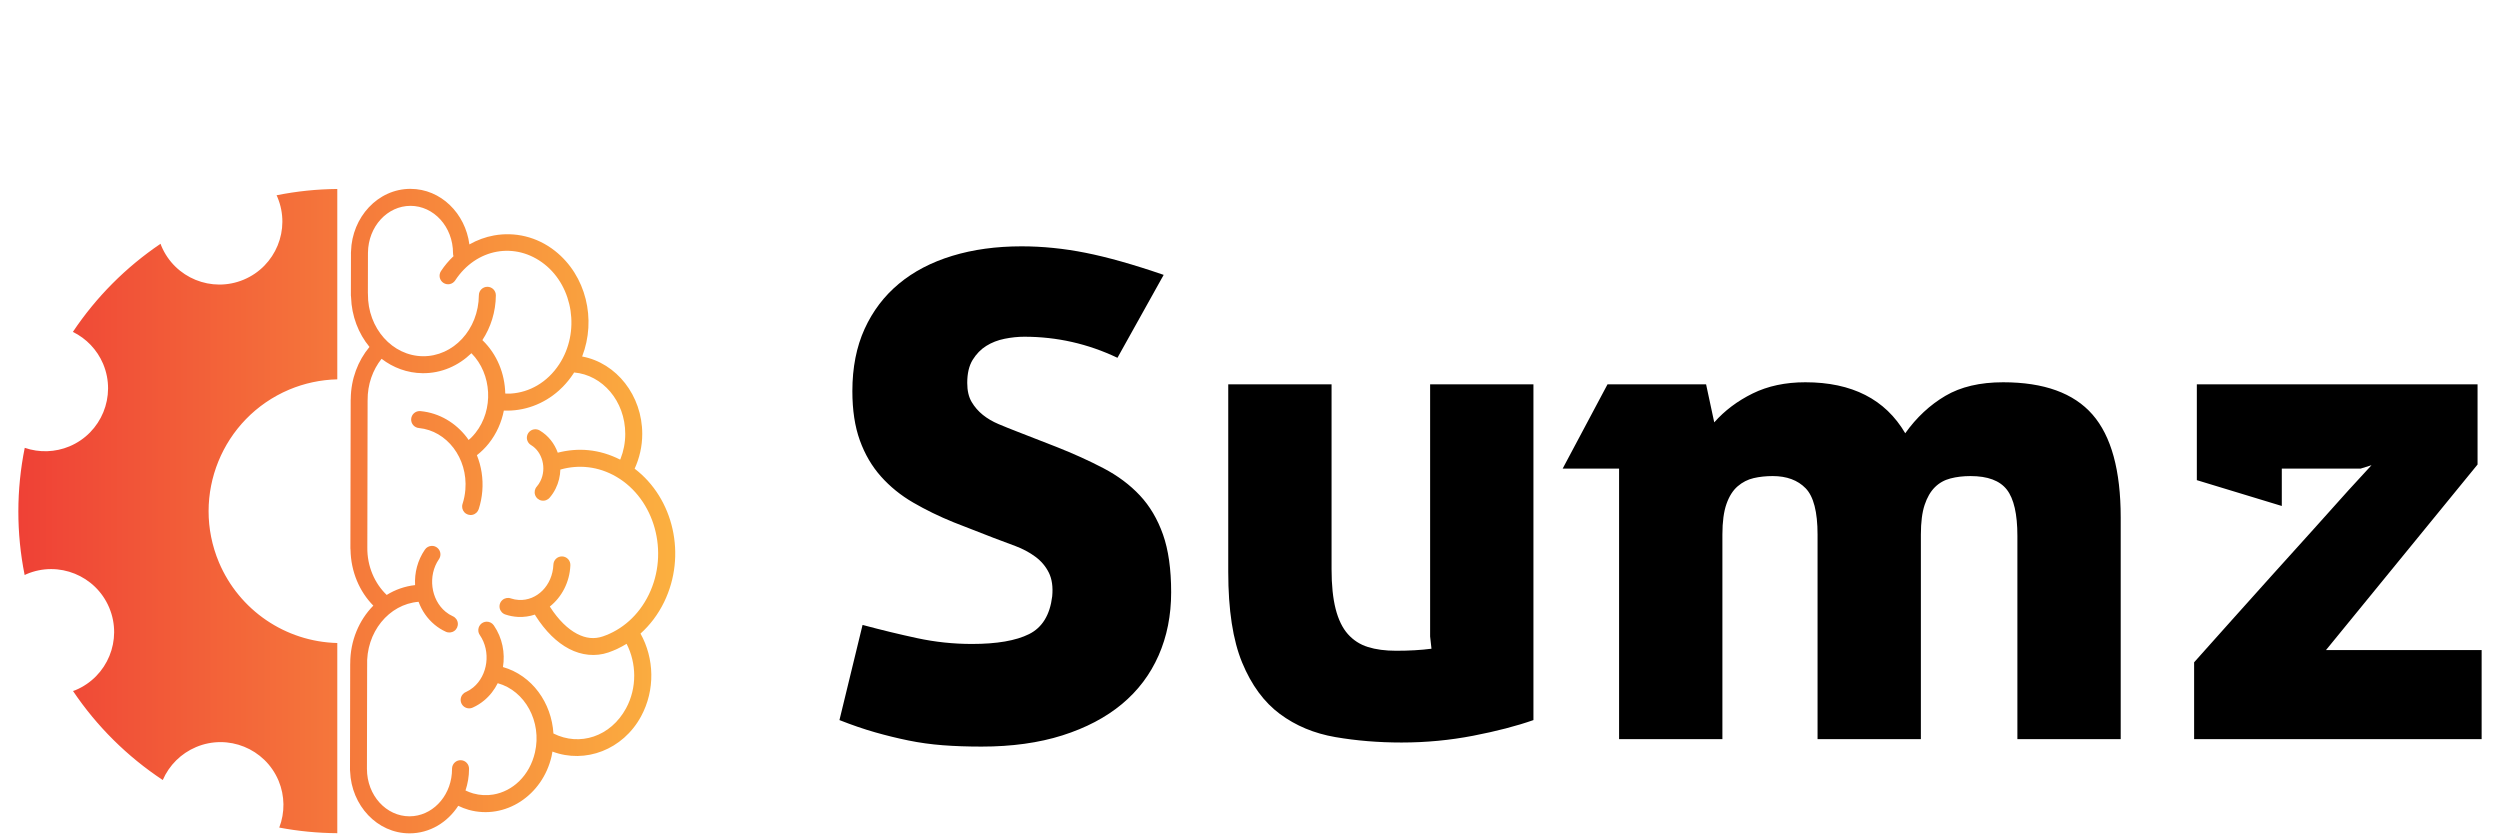
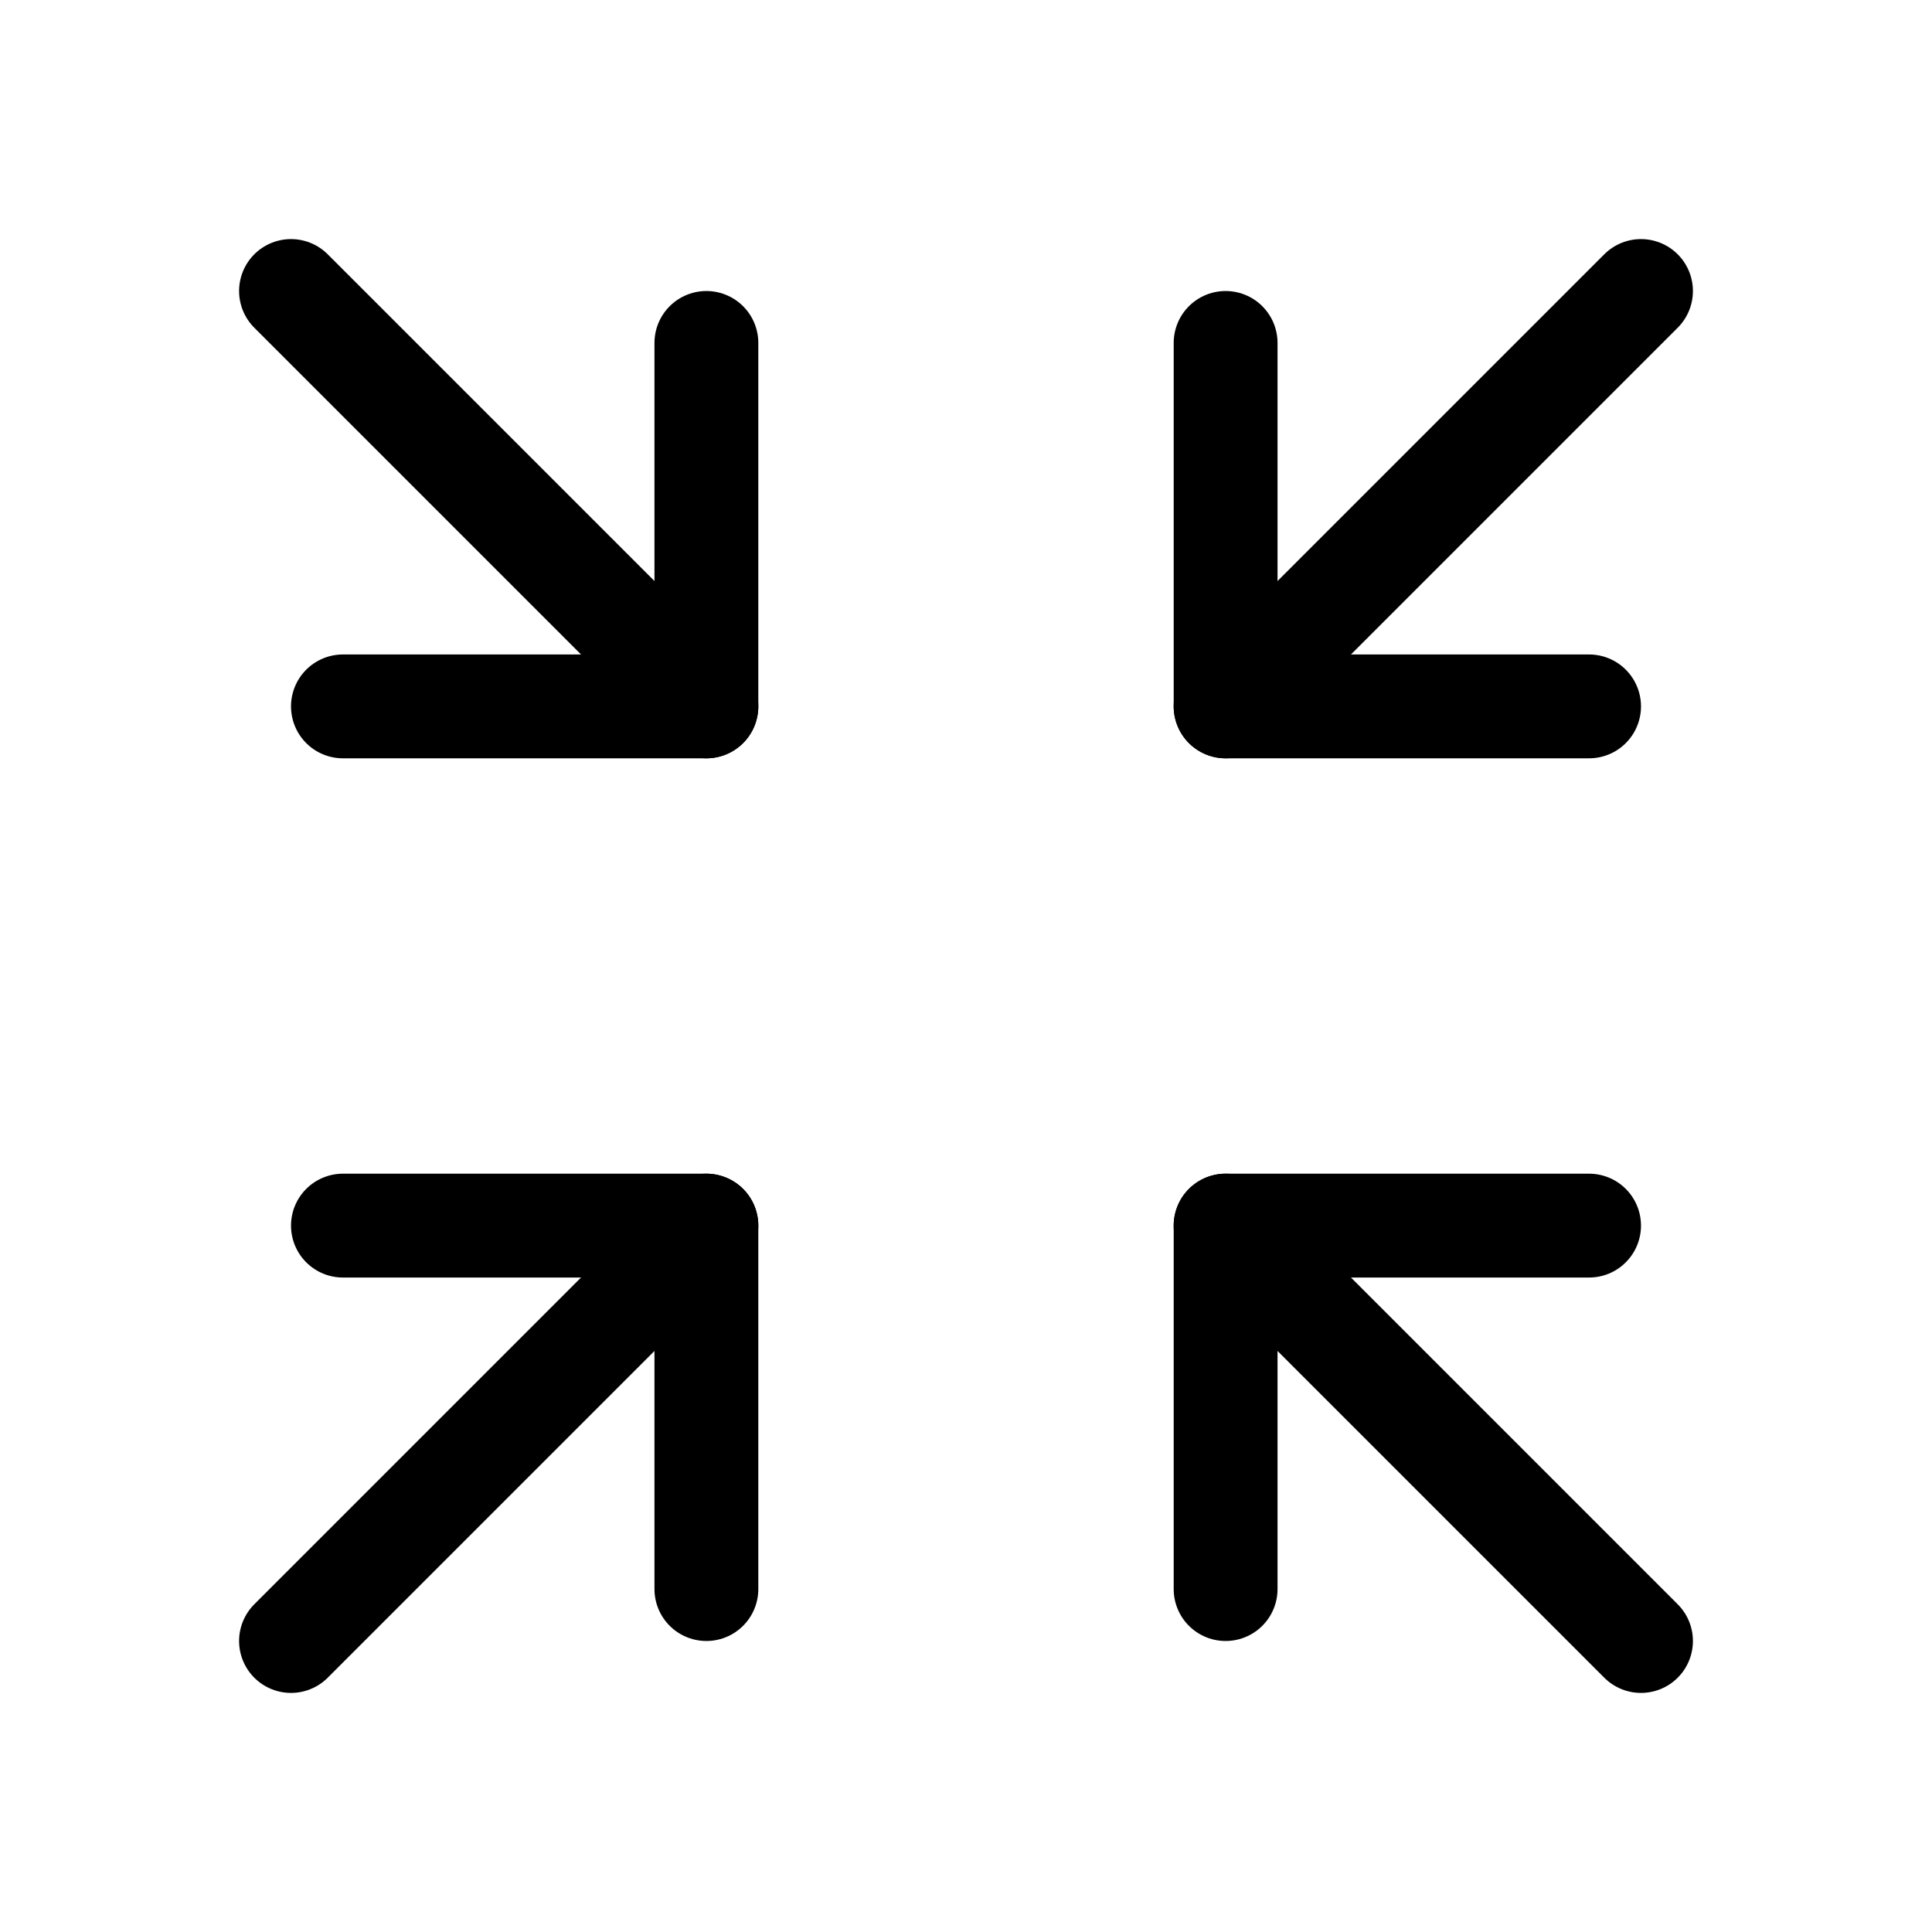
- <svg xmlns="http://www.w3.org/2000/svg" width="90" height="30" viewBox="0 0 300 101.491" class="css-1j8o68f" version="1.1" id="svg12">
-   <defs id="SvgjsDefs10989">
-     <linearGradient id="SvgjsLinearGradient10994">
-       <stop id="SvgjsStop10995" stop-color="#ef4136" offset="0" />
-       <stop id="SvgjsStop10996" stop-color="#fbb040" offset="1" />
-     </linearGradient>
-   </defs>
-   <g id="SvgjsG10990" featurekey="hmhgWD-0" transform="matrix(0.827779,0,0,0.827779,-1.498085,20.44879)" fill="url(#SvgjsLinearGradient10994)">
-     <path d="m59.5 3.082c-4.795 0-8.602 4.16-8.746 9.193a1.25 1.25 0 0 0-0.01 0.16v0.051 0.002c-2.12e-4 0.027-0.004 0.053-0.004 0.08a1.25 1.25 0 0 0 0.004 0.125l-0.012 6.062a1.25 1.25 0 0 0 0.027 0.27 1.25 1.25 0 0 0 0 0.006c0.088 2.786 1.089 5.342 2.709 7.309-1.697 2.033-2.723 4.707-2.754 7.625a1.25 1.25 0 0 0-0.012 0.18l-0.041 21.643a1.25 1.25 0 0 0 0 0.008c-3.4e-5 0.003 3.3e-5 0.005 0 0.008v0.164a1.25 1.25 0 0 0 0.018 0.215 1.25 1.25 0 0 0 0 0.008c0.058 3.216 1.313 6.136 3.356 8.213-2.113 2.135-3.4 5.177-3.398 8.484v0.002a1.25 1.25 0 0 0-0.006 0.121l-0.029 15.393a1.25 1.25 0 0 0 0 0.014c0 0.002-1e-6 0.004 0 0.006v0.156a1.25 1.25 0 0 0 0.018 0.225c0.189 4.991 3.977 9.1 8.742 9.1 2.987 0 5.589-1.618 7.166-4.051 0.492 0.234 1 0.442 1.537 0.592 5.393 1.499 10.865-2.125 12.193-7.873 0.054-0.233 0.09-0.466 0.129-0.699 4.827 1.821 10.372-0.265 13.033-5.17 2.117-3.903 1.951-8.559-0.076-12.191 1.391-1.247 2.581-2.804 3.471-4.631 3.343-6.865 1.417-15.253-4.334-19.629 0.706-1.55 1.119-3.279 1.119-5.115 0-5.654-3.788-10.445-8.842-11.391 2.112-5.442 0.607-11.91-4.006-15.543-2.675-2.106-5.914-2.814-8.961-2.268-1.26 0.226-2.482 0.678-3.623 1.322-0.591-4.563-4.201-8.174-8.668-8.174zm-10.766 0.018a47.453 47.453 0 0 0-8.94 0.928l0.006 0.004 0.002 0.002a9.264 9.264 0 0 1 0.111 0.238l0.025 0.062a9.264 9.264 0 0 1-4.973 12.109 9.264 9.264 0 0 1-12.115-4.951 9.264 9.264 0 0 1-0.121-0.328 47.453 47.453 0 0 0-12.898 12.963 9.264 9.264 0 0 1 4.436 4.674l0.027 0.064a9.264 9.264 0 0 1-4.973 12.107 9.264 9.264 0 0 1-6.574 0.213 47.453 47.453 0 0 0-0.014 18.713 9.264 9.264 0 0 1 0.295-0.139 9.264 9.264 0 0 1 12.133 4.906l0.027 0.064a9.264 9.264 0 0 1-4.973 12.105 9.264 9.264 0 0 1-0.363 0.131 47.453 47.453 0 0 0 13.203 13.094 9.264 9.264 0 0 1 4.887-4.842 9.264 9.264 0 0 1 12.135 4.906l0.027 0.064a9.264 9.264 0 0 1 0.09 6.869 47.453 47.453 0 0 0 8.539 0.826v-27.98a19.424 19.424 0 0 1-17.408-11.857 19.424 19.424 0 0 1 10.332-25.426 19.424 19.424 0 0 1 7.076-1.51v-28.012zm10.766 2.482c3.407 0 6.262 3.053 6.262 6.986a1.25 1.25 0 0 0 0.068 0.422c-0.678 0.644-1.302 1.37-1.844 2.197a1.25 1.25 0 1 0 2.092 1.369c3.092-4.723 8.867-5.748 13.127-2.393 4.26 3.355 5.272 10.002 2.18 14.725-1.758 2.685-4.399 4.144-7.119 4.314-0.273 0.017-0.547 0.005-0.82-0.004-0.062-2.905-1.192-5.772-3.367-7.863 1.227-1.869 1.961-4.138 1.984-6.58a1.25 1.25 0 1 0-2.5-0.025c-0.048 5.084-3.788 9.027-8.244 8.977-4.457-0.051-8.126-4.082-8.078-9.166a1.25 1.25 0 0 0-0.004-0.125 1.25 1.25 0 0 0-0.004-0.025l0.01-5.293 0.002-0.613c0.041-3.892 2.873-6.902 6.256-6.902zm8.973 21.689c3.012 3.038 3.31 8.29 0.594 11.713-0.216 0.272-0.442 0.524-0.68 0.756-0.108 0.105-0.224 0.192-0.336 0.289-0.087-0.124-0.166-0.253-0.258-0.373-1.634-2.135-4.022-3.601-6.799-3.871a1.25 1.25 0 0 0-0.123-0.008 1.25 1.25 0 0 0-0.119 2.496c4.081 0.397 7.202 4.402 6.824 9.07-0.059 0.73-0.2 1.427-0.412 2.082a1.25 1.25 0 1 0 2.379 0.768c0.271-0.839 0.451-1.726 0.525-2.648 0.151-1.861-0.146-3.663-0.795-5.277 0.633-0.494 1.224-1.067 1.75-1.73 1.142-1.439 1.876-3.106 2.215-4.836 2.914 0.127 5.822-0.905 8.111-2.957 0.198-0.177 0.39-0.362 0.578-0.555 0.565-0.577 1.085-1.221 1.549-1.93 0.035-0.053 0.062-0.109 0.096-0.162 4.168 0.358 7.527 4.197 7.527 9.037 0 1.307-0.248 2.544-0.691 3.66-0.017 0.043-0.041 0.082-0.059 0.125-1.5-0.762-3.071-1.23-4.65-1.387-1.53-0.151-3.059-0.014-4.529 0.367-0.476-1.33-1.372-2.499-2.639-3.26a1.25 1.25 0 0 0-0.715-0.186 1.25 1.25 0 0 0-0.572 2.328c1.649 0.99 2.32 3.403 1.371 5.303-0.148 0.297-0.324 0.56-0.52 0.789a1.25 1.25 0 1 0 1.9 1.623c0.33-0.386 0.618-0.819 0.855-1.295 0.449-0.898 0.674-1.862 0.703-2.818 2.682-0.766 5.597-0.49 8.254 1.066 5.612 3.287 7.801 11.083 4.758 17.334-1.509 3.098-3.98 5.197-6.754 6.143-1.248 0.426-2.485 0.312-3.814-0.383s-2.721-2.014-3.977-3.977a1.25 1.25 0 0 0-0.02-0.029c1.752-1.386 2.922-3.583 3.025-6.059a1.25 1.25 0 0 0-1.215-1.318 1.25 1.25 0 0 0-1.283 1.215c-0.128 3.081-2.439 5.323-5.07 5.191-0.411-0.021-0.805-0.098-1.182-0.225a1.251 1.251 0 1 0-0.797 2.371c0.588 0.198 1.211 0.317 1.853 0.35 0.866 0.043 1.697-0.085 2.477-0.342a1.25 1.25 0 0 0 0.105 0.193c1.43 2.235 3.089 3.887 4.924 4.846 1.835 0.959 3.878 1.182 5.779 0.533 0.932-0.318 1.828-0.751 2.682-1.273 1.459 2.842 1.556 6.473-0.078 9.486-2.268 4.181-6.834 5.646-10.688 3.707-0.271-4.508-3.128-8.544-7.426-9.775 0.339-2.074-0.082-4.286-1.336-6.117a1.25 1.25 0 0 0-1.062-0.559 1.25 1.25 0 0 0-1.217 1.43 1.25 1.25 0 0 0 0.023 0.123 1.25 1.25 0 0 0 0.191 0.418c1.656 2.418 1.187 5.928-0.979 7.711-0.339 0.279-0.694 0.499-1.059 0.664a1.25 1.25 0 1 0 1.031 2.275c0.567-0.257 1.112-0.594 1.617-1.01 0.868-0.715 1.54-1.593 2.023-2.559a1.25 1.25 0 0 0 0.023 0.008c3.983 1.107 6.501 5.648 5.453 10.184-0.786 3.401-3.263 5.713-6.133 6.189-0.239 0.04-0.481 0.068-0.725 0.082-0.488 0.028-0.985 0.001-1.482-0.08-0.249-0.041-0.497-0.095-0.746-0.164-0.395-0.11-0.768-0.263-1.131-0.436 0.331-1 0.52-2.07 0.52-3.184a1.25 1.25 0 0 0-2.498-0.088 1.25 1.25 0 0 0-0.002 0.088c0 3.688-2.51 6.601-5.631 6.951-0.208 0.023-0.418 0.035-0.631 0.035-3.405 0-6.257-3.05-6.26-6.981-1e-6 -0.002 0-0.004 0-0.006l0.029-14.947a1.25 1.25 0 0 0 0.002-0.154c-0.216-5 3.212-9.125 7.566-9.473 0.477 1.292 1.27 2.471 2.379 3.385 0.505 0.416 1.048 0.755 1.615 1.012a1.25 1.25 0 1 0 1.031-2.277c-0.365-0.165-0.72-0.385-1.059-0.664-2.165-1.783-2.634-5.293-0.979-7.711a1.25 1.25 0 0 0-1.041-1.971 1.25 1.25 0 0 0-1.022 0.559c-1.073 1.567-1.537 3.412-1.438 5.211-1.517 0.169-2.928 0.674-4.176 1.447-1.756-1.68-2.887-4.186-2.85-7.004l0.02-10.695 0.021-10.838a1.25 1.25 0 0 0 0.002-0.1c-0.022-2.354 0.765-4.493 2.053-6.107 1.701 1.308 3.773 2.093 6.031 2.119 2.771 0.032 5.28-1.095 7.184-2.936z" id="path6" />
-   </g>
-   <g id="SvgjsG10991" featurekey="1RRcwp-0" transform="matrix(4.139081,0,0,4.139081,97.59891,7.235049)" fill="#000000">
-     <path d="M3.94 13.62 c-0.427 -0.173 -0.823 -0.367 -1.19 -0.58 s-0.683 -0.47 -0.95 -0.77 s-0.473 -0.653 -0.62 -1.06 s-0.22 -0.89 -0.22 -1.45 c0 -0.693 0.12 -1.303 0.36 -1.83 s0.577 -0.97 1.01 -1.33 s0.957 -0.633 1.57 -0.82 s1.293 -0.28 2.04 -0.28 c0.613 0 1.24 0.063 1.88 0.19 s1.407 0.343 2.3 0.65 l-1.36 2.44 c-0.867 -0.413 -1.78 -0.62 -2.74 -0.62 c-0.187 0 -0.38 0.02 -0.58 0.06 s-0.38 0.11 -0.54 0.21 s-0.293 0.237 -0.4 0.41 s-0.16 0.4 -0.16 0.68 c0 0.227 0.043 0.413 0.13 0.56 s0.197 0.273 0.33 0.38 s0.287 0.197 0.46 0.27 s0.347 0.143 0.52 0.21 l1.18 0.46 c0.507 0.2 0.97 0.41 1.39 0.63 s0.777 0.487 1.07 0.8 s0.52 0.697 0.68 1.15 s0.24 1.02 0.24 1.7 s-0.123 1.3 -0.37 1.86 s-0.607 1.037 -1.08 1.43 s-1.057 0.7 -1.75 0.92 s-1.487 0.33 -2.38 0.33 c-0.413 0 -0.793 -0.013 -1.14 -0.04 s-0.683 -0.073 -1.01 -0.14 s-0.653 -0.147 -0.98 -0.24 s-0.677 -0.213 -1.05 -0.36 l0.68 -2.8 c0.547 0.147 1.083 0.277 1.61 0.39 s1.063 0.17 1.61 0.17 c0.733 0 1.293 -0.097 1.68 -0.29 s0.613 -0.563 0.68 -1.11 c0.027 -0.28 -0.007 -0.513 -0.1 -0.7 s-0.227 -0.343 -0.4 -0.47 s-0.367 -0.23 -0.58 -0.31 l-0.64 -0.24 z M12.02 9.56 l3.04 -0 l0 5.44 c0 0.467 0.04 0.857 0.12 1.17 s0.2 0.56 0.36 0.74 s0.357 0.307 0.59 0.38 s0.51 0.11 0.83 0.11 c0.387 0 0.733 -0.02 1.04 -0.06 l-0.04 -0.36 l0 -7.42 l3.04 0 l0 9.88 c-0.493 0.173 -1.083 0.327 -1.77 0.46 s-1.39 0.2 -2.11 0.2 c-0.68 0 -1.33 -0.053 -1.95 -0.16 s-1.163 -0.333 -1.63 -0.68 s-0.837 -0.85 -1.11 -1.51 s-0.41 -1.55 -0.41 -2.67 l0 -5.52 z M23.52 12.04 l-1.66 0 l1.32 -2.48 l2.9 0 l0.24 1.12 c0.307 -0.347 0.683 -0.63 1.13 -0.85 s0.963 -0.33 1.55 -0.33 c1.373 0 2.353 0.5 2.94 1.5 c0.333 -0.467 0.727 -0.833 1.18 -1.1 s1.02 -0.4 1.7 -0.4 c1.2 0 2.077 0.317 2.63 0.95 s0.83 1.643 0.83 3.03 l0 6.52 l-3.04 0 l0 -5.98 c0 -0.64 -0.103 -1.093 -0.31 -1.36 s-0.563 -0.4 -1.07 -0.4 c-0.213 0 -0.41 0.023 -0.59 0.07 s-0.333 0.133 -0.46 0.26 s-0.227 0.3 -0.3 0.52 s-0.11 0.51 -0.11 0.87 l0 6.02 l-3.04 0 l0 -6.02 c0 -0.667 -0.117 -1.12 -0.35 -1.36 s-0.557 -0.36 -0.97 -0.36 c-0.2 0 -0.387 0.02 -0.56 0.06 s-0.33 0.12 -0.47 0.24 s-0.25 0.293 -0.33 0.52 s-0.12 0.527 -0.12 0.9 l0 6.02 l-3.04 0 l0 -7.96 z M44.32 17.38 l4.58 0 l0 2.62 l-8.46 0 l0 -2.26 l0.33 -0.37 l0.84 -0.94 l1.13 -1.26 l1.2 -1.33 l1.04 -1.16 l0.68 -0.74 l-0.32 0.1 l-2.32 0 l0 1.1 l-2.5 -0.76 l0 -2.82 l8.26 0 l0 2.36 z" id="path9" />
+ <svg xmlns="http://www.w3.org/2000/svg" id="Interface_Arrows_Shrink_1_16" width="16" height="16" viewBox="0 0 16 16">
+   <rect width="16" height="16" stroke="none" fill="#000000" opacity="0" />
+   <g transform="matrix(0.86 0 0 0.86 8 8)">
+     <g style="">
+       <g transform="matrix(1 0 0 1 -4.5 4.5)">
+         <line style="stroke: rgb(0,0,0); stroke-width: 1; stroke-dasharray: none; stroke-linecap: round; stroke-dashoffset: 0; stroke-linejoin: round; stroke-miterlimit: 4; fill: none; fill-rule: nonzero; opacity: 1;" x1="-2" y1="2" x2="2" y2="-2" />
+       </g>
+       <g transform="matrix(1 0 0 1 -4.25 4.25)">
+         <polyline style="stroke: rgb(0,0,0); stroke-width: 1; stroke-dasharray: none; stroke-linecap: round; stroke-dashoffset: 0; stroke-linejoin: round; stroke-miterlimit: 4; fill: none; fill-rule: nonzero; opacity: 1;" points="-1.75,-1.75 1.75,-1.75 1.75,1.75 " />
+       </g>
+       <g transform="matrix(1 0 0 1 4.5 4.5)">
+         <line style="stroke: rgb(0,0,0); stroke-width: 1; stroke-dasharray: none; stroke-linecap: round; stroke-dashoffset: 0; stroke-linejoin: round; stroke-miterlimit: 4; fill: none; fill-rule: nonzero; opacity: 1;" x1="2" y1="2" x2="-2" y2="-2" />
+       </g>
+       <g transform="matrix(1 0 0 1 4.25 4.25)">
+         <polyline style="stroke: rgb(0,0,0); stroke-width: 1; stroke-dasharray: none; stroke-linecap: round; stroke-dashoffset: 0; stroke-linejoin: round; stroke-miterlimit: 4; fill: none; fill-rule: nonzero; opacity: 1;" points="1.75,-1.75 -1.75,-1.75 -1.75,1.75 " />
+       </g>
+       <g transform="matrix(1 0 0 1 -4.5 -4.5)">
+         <line style="stroke: rgb(0,0,0); stroke-width: 1; stroke-dasharray: none; stroke-linecap: round; stroke-dashoffset: 0; stroke-linejoin: round; stroke-miterlimit: 4; fill: none; fill-rule: nonzero; opacity: 1;" x1="-2" y1="-2" x2="2" y2="2" />
+       </g>
+       <g transform="matrix(1 0 0 1 -4.25 -4.25)">
+         <polyline style="stroke: rgb(0,0,0); stroke-width: 1; stroke-dasharray: none; stroke-linecap: round; stroke-dashoffset: 0; stroke-linejoin: round; stroke-miterlimit: 4; fill: none; fill-rule: nonzero; opacity: 1;" points="-1.75,1.75 1.75,1.75 1.75,-1.75 " />
+       </g>
+       <g transform="matrix(1 0 0 1 4.5 -4.5)">
+         <line style="stroke: rgb(0,0,0); stroke-width: 1; stroke-dasharray: none; stroke-linecap: round; stroke-dashoffset: 0; stroke-linejoin: round; stroke-miterlimit: 4; fill: none; fill-rule: nonzero; opacity: 1;" x1="2" y1="-2" x2="-2" y2="2" />
+       </g>
+       <g transform="matrix(1 0 0 1 4.25 -4.25)">
+         <polyline style="stroke: rgb(0,0,0); stroke-width: 1; stroke-dasharray: none; stroke-linecap: round; stroke-dashoffset: 0; stroke-linejoin: round; stroke-miterlimit: 4; fill: none; fill-rule: nonzero; opacity: 1;" points="1.75,1.75 -1.75,1.75 -1.75,-1.75 " />
+       </g>
+     </g>
  </g>
</svg>
